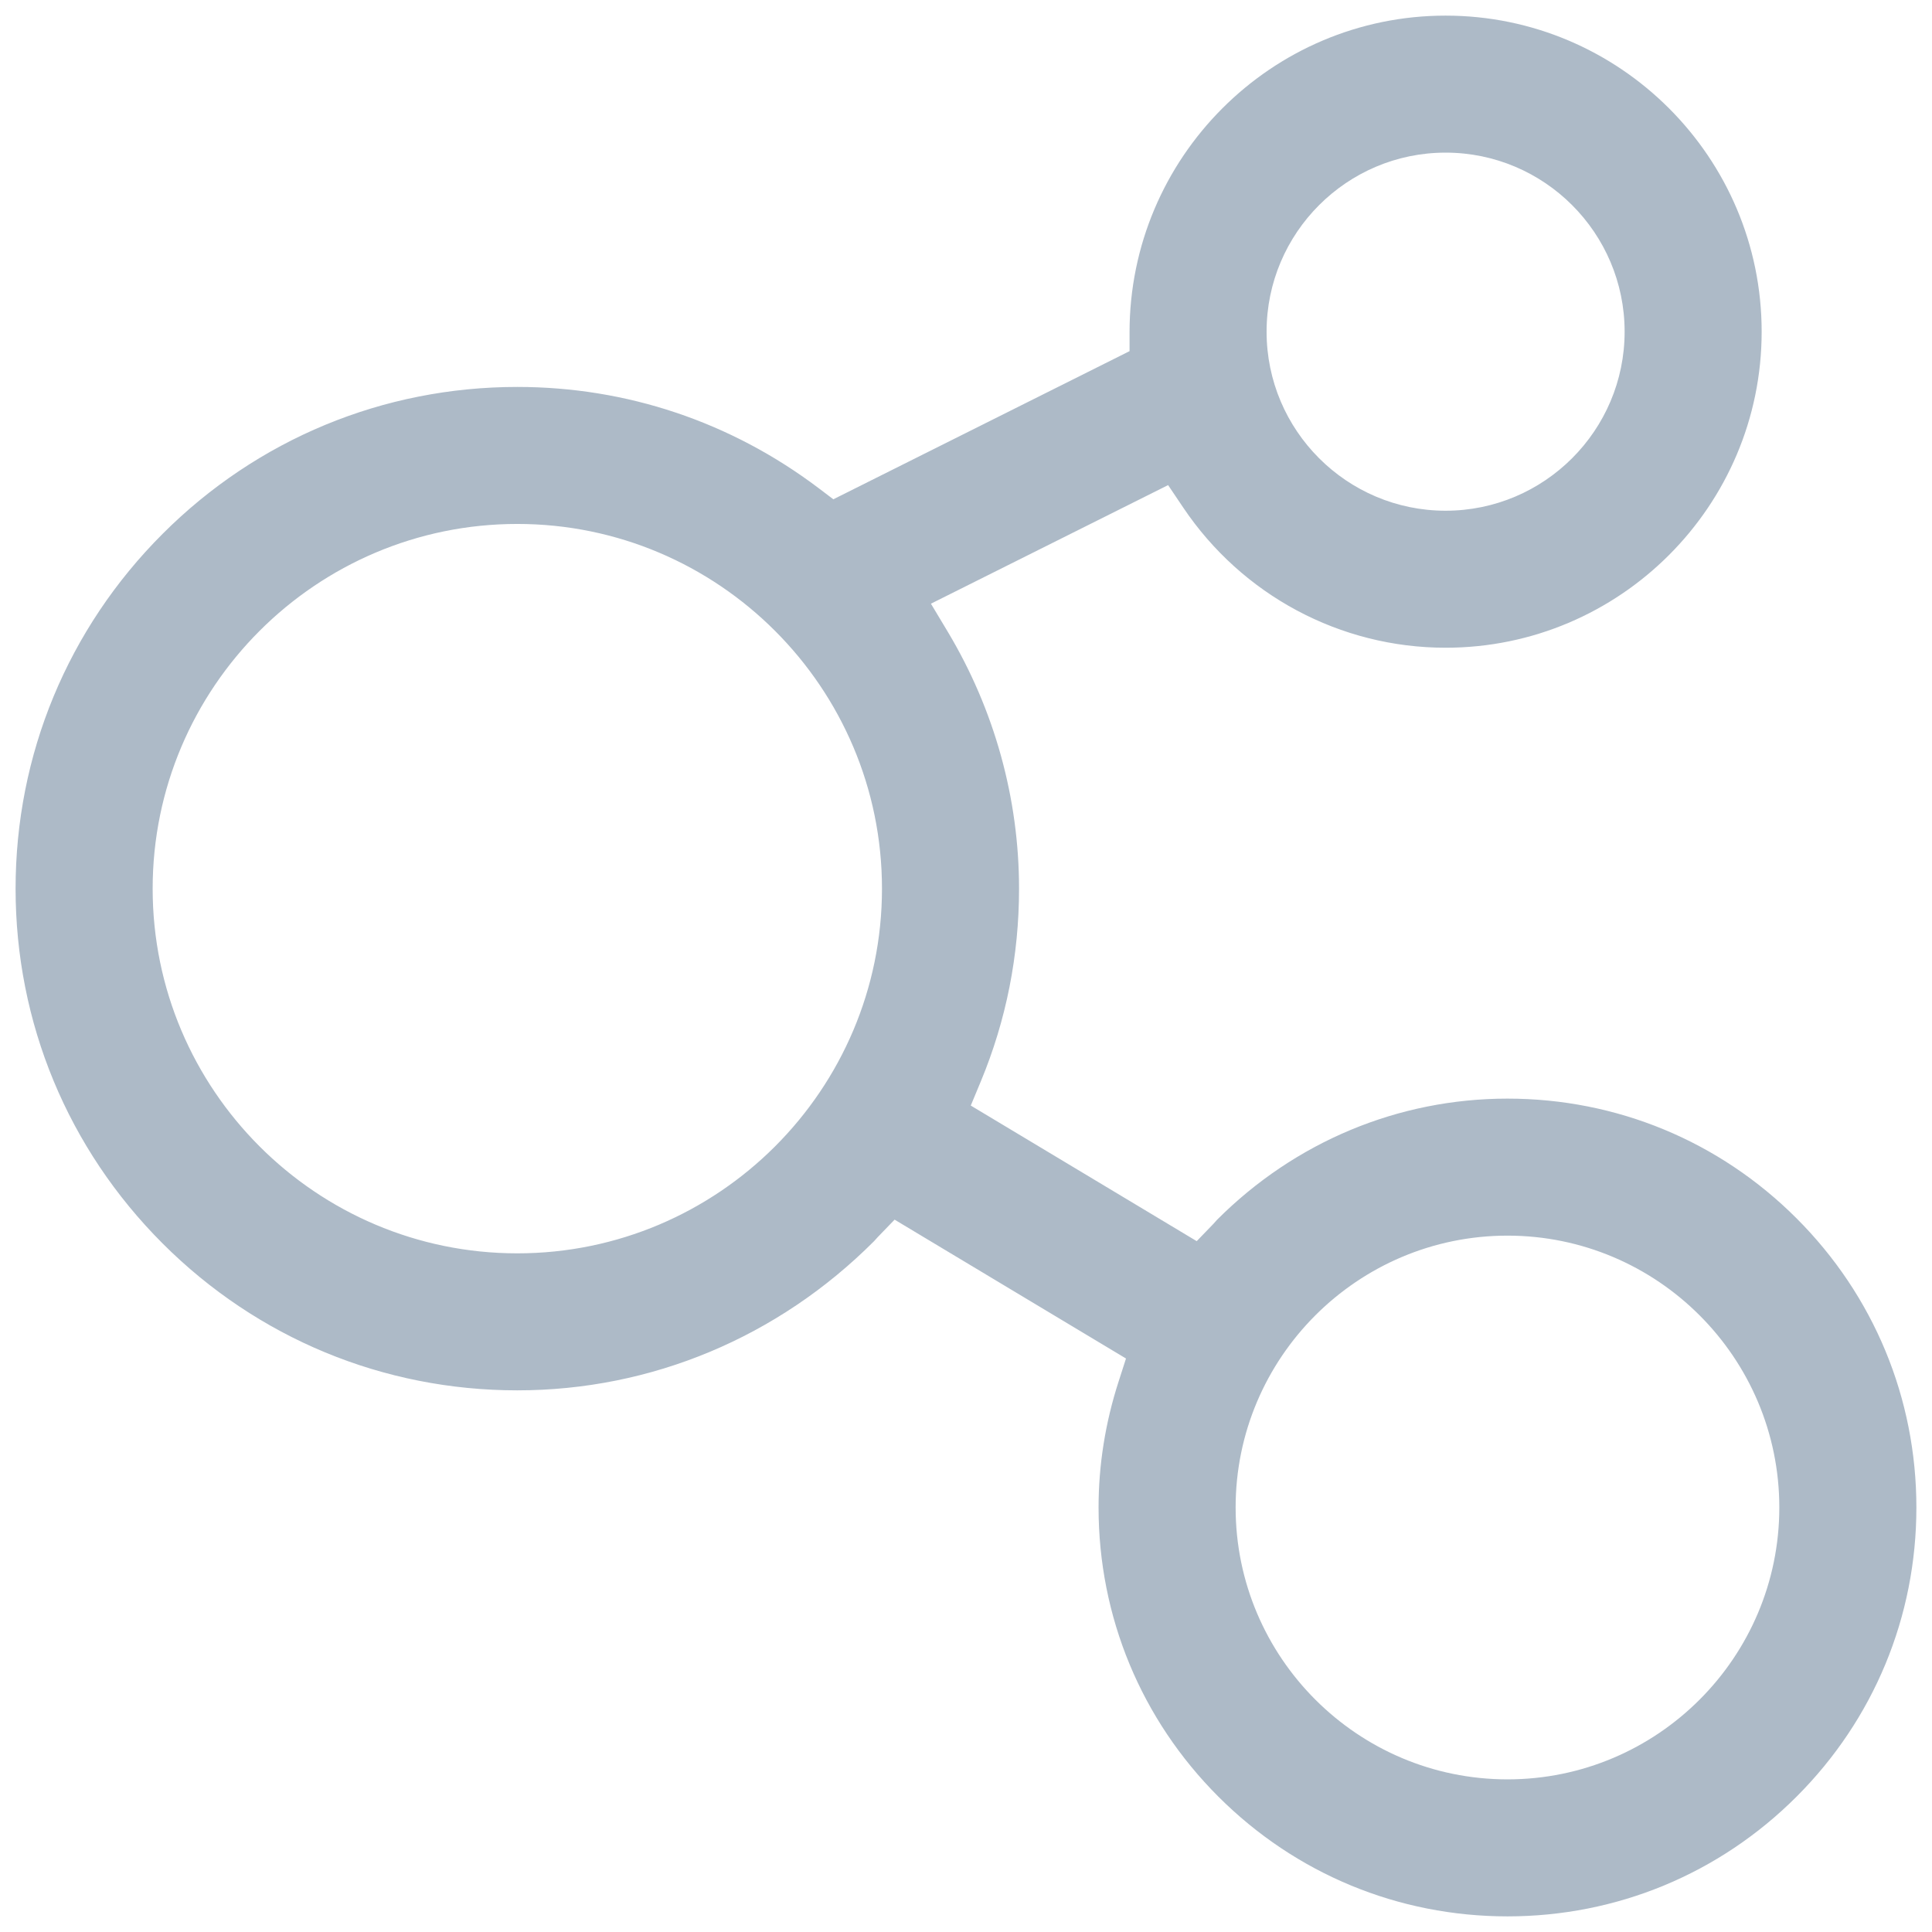
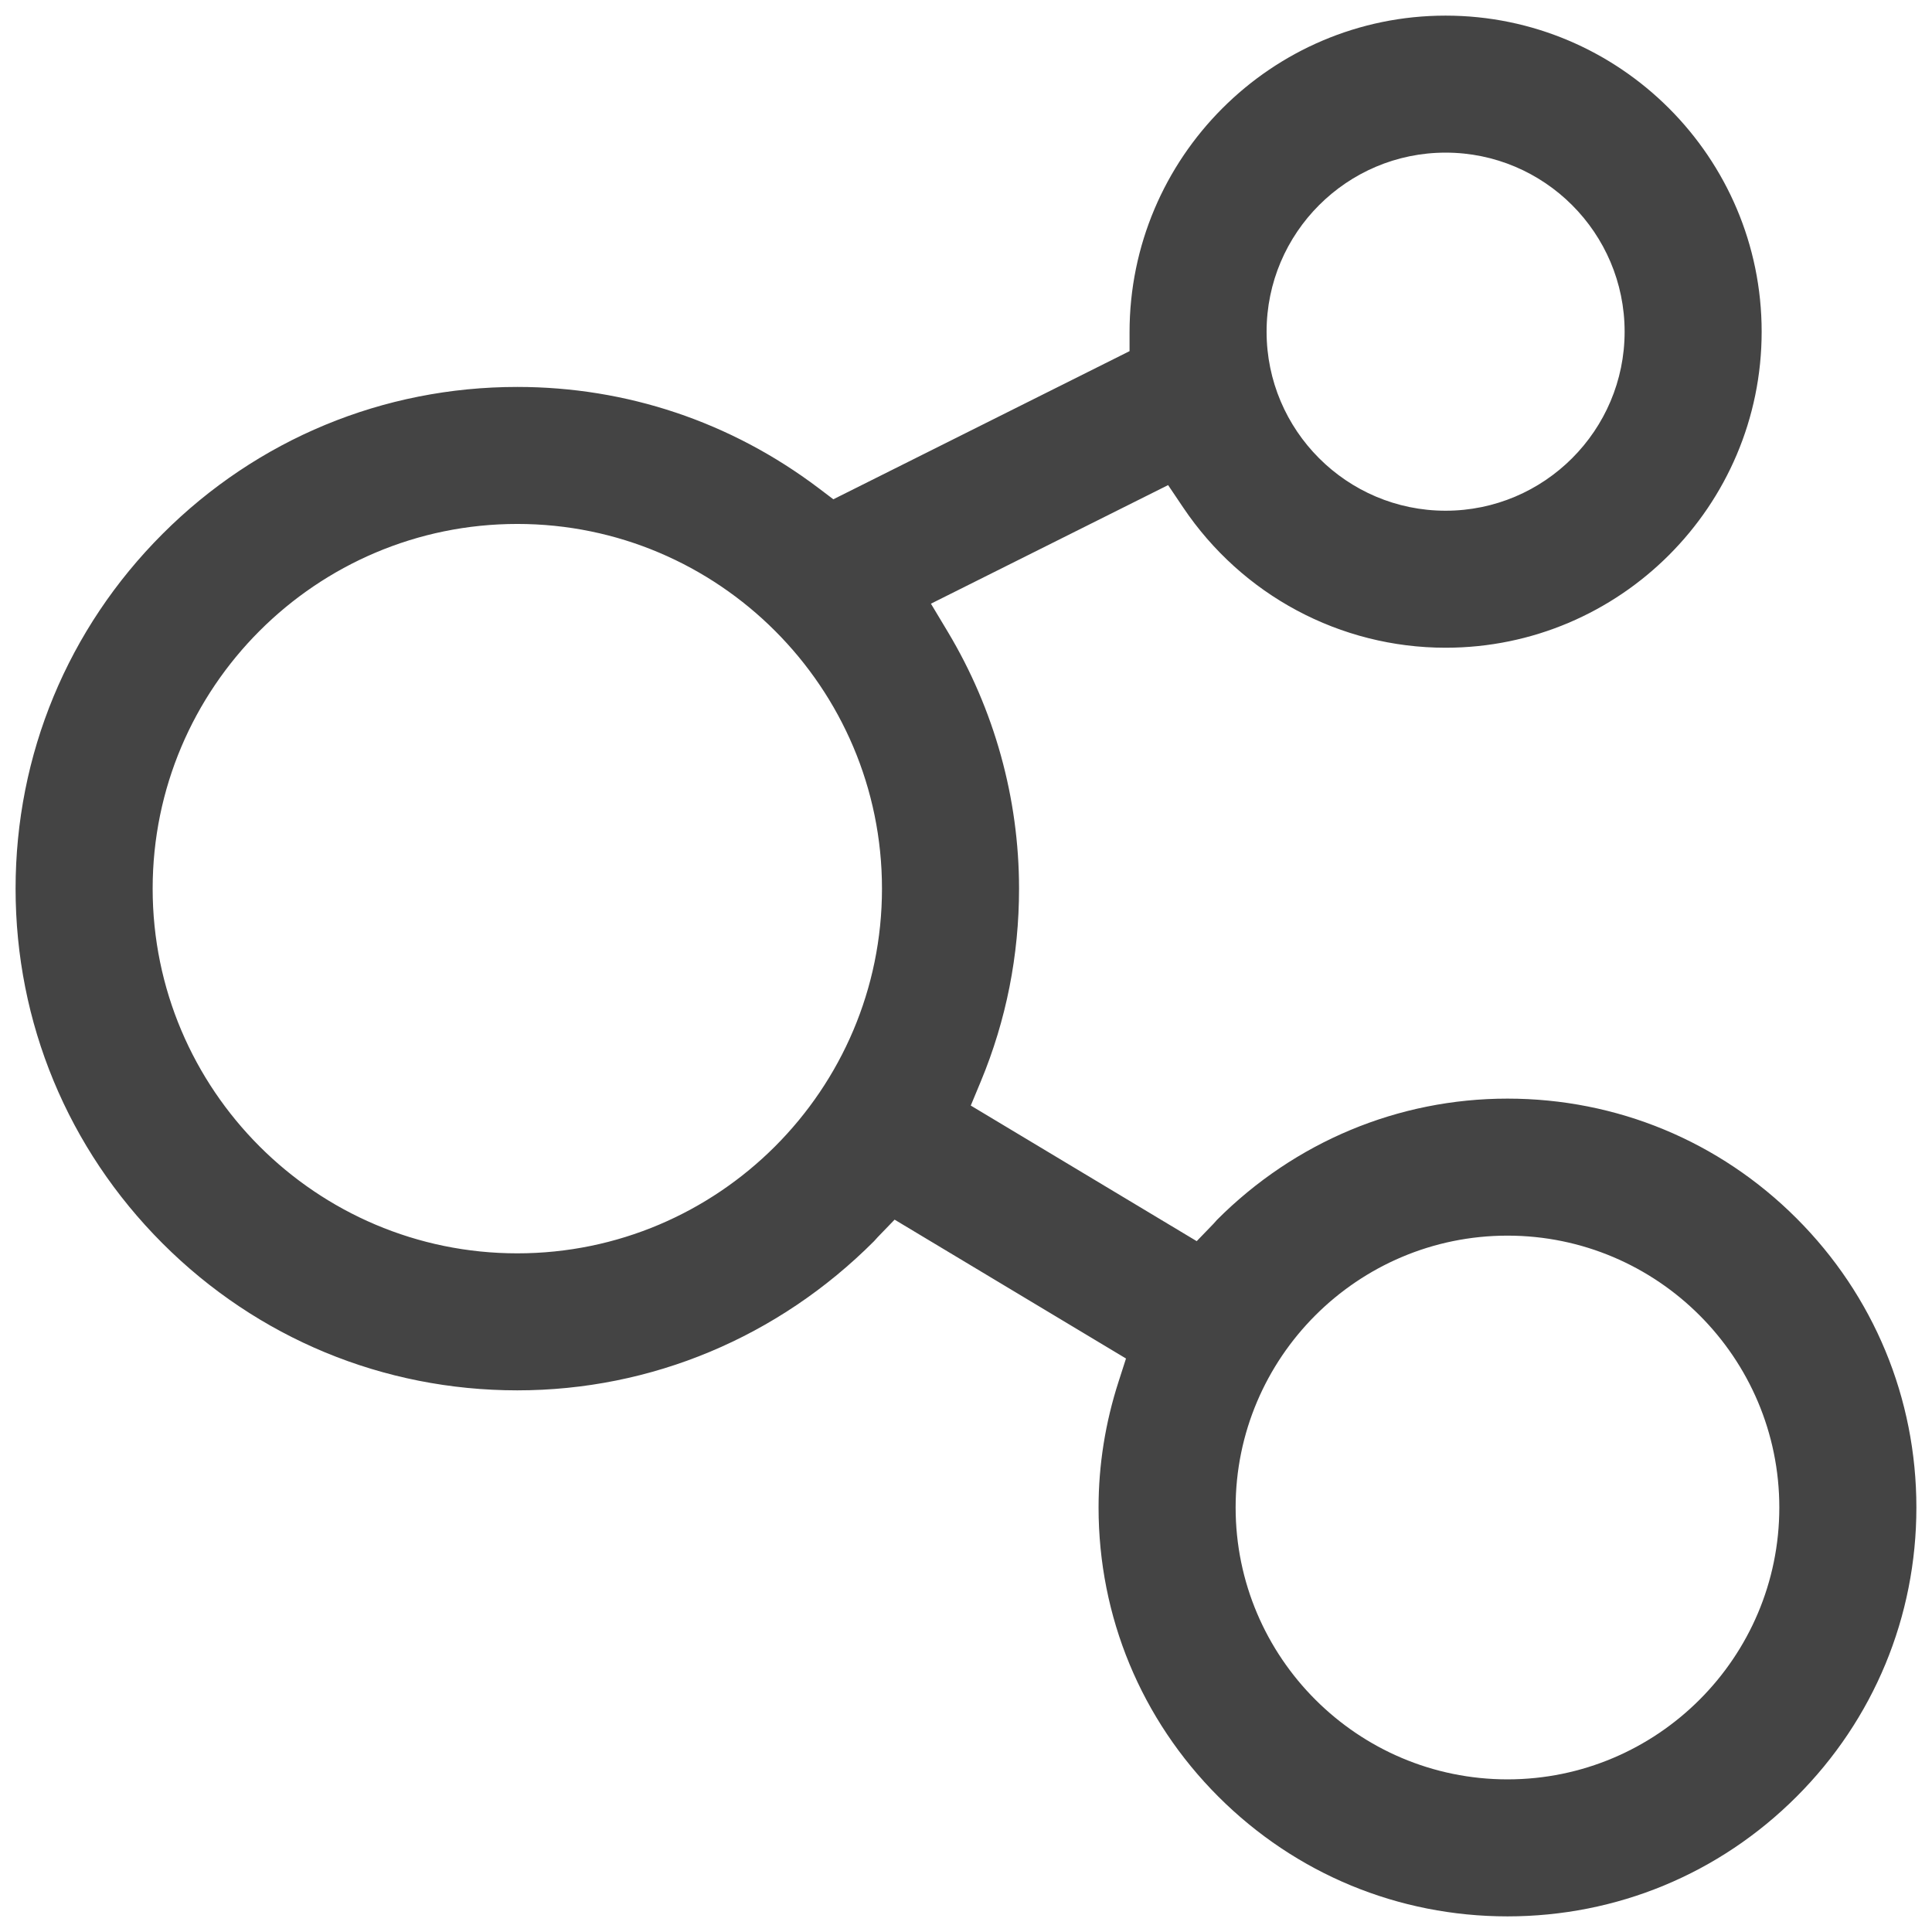
<svg xmlns="http://www.w3.org/2000/svg" t="1611538750571" class="icon" viewBox="0 0 1024 1024" version="1.1" p-id="24489" width="70" height="70">
  <defs>
    <style type="text/css" />
  </defs>
-   <path d="M1015.725 799.007c0 57.881-22.555 112.311-63.507 153.252-40.915 40.921-95.329 63.459-153.216 63.459s-112.305-22.539-153.237-63.459c-40.948-40.942-63.502-95.371-63.502-153.252 0-22.496 3.569-44.95 10.613-66.752l3.927-12.215-122.646-73.602-8.934 9.255-1.934 2.138c-50.791 50.902-118.045 79.084-189.108 79.084-71.032 0-137.805-27.658-188.017-77.876-50.234-50.25-77.903-117.023-77.903-188.039s27.669-137.788 77.903-188.028c50.219-50.229 116.992-77.887 188.018-77.887 57.952 0 113.117 18.499 159.537 53.51l7.967 6.039 156.999-78.519v-9.993c0-92.55 75.146-167.841 167.514-167.841s167.514 75.152 167.514 167.52-75.146 167.509-167.514 167.509c-55.844 0-107.865-27.819-139.151-74.414l-7.93-11.777-125.706 62.85 8.961 14.94c24.687 41.22 37.742 88.276 37.742 136.089 0 35.406-6.808 69.765-20.236 102.103l-5.349 12.867 119.753 71.871 8.923-9.245 1.859-2.084c41.253-41.294 96.029-64.219 153.937-64.219 57.887 0 112.301 22.539 153.216 63.459 40.953 40.944 63.507 95.372 63.507 153.253zM654.908 799.007c0 79.448 64.641 144.094 144.094 144.094 79.442 0 144.072-64.646 144.072-144.094s-64.63-144.094-144.072-144.094c-79.453 0-144.094 64.646-144.094 144.094zM671.318 175.801c0 52.324 42.561 94.89 94.88 94.89s94.885-42.566 94.885-94.89-42.566-94.901-94.885-94.901c-52.319 0-94.88 42.578-94.88 94.901zM80.911 470.999c0 106.582 86.699 193.297 193.27 193.297 106.582 0 193.286-86.715 193.286-193.297s-86.704-193.298-193.286-193.297c-106.571 0-193.27 86.715-193.27 193.297z" p-id="24490" fill="#adbac7" />
+   <path d="M1015.725 799.007c0 57.881-22.555 112.311-63.507 153.252-40.915 40.921-95.329 63.459-153.216 63.459s-112.305-22.539-153.237-63.459c-40.948-40.942-63.502-95.371-63.502-153.252 0-22.496 3.569-44.95 10.613-66.752l3.927-12.215-122.646-73.602-8.934 9.255-1.934 2.138c-50.791 50.902-118.045 79.084-189.108 79.084-71.032 0-137.805-27.658-188.017-77.876-50.234-50.25-77.903-117.023-77.903-188.039s27.669-137.788 77.903-188.028c50.219-50.229 116.992-77.887 188.018-77.887 57.952 0 113.117 18.499 159.537 53.51l7.967 6.039 156.999-78.519v-9.993c0-92.55 75.146-167.841 167.514-167.841s167.514 75.152 167.514 167.52-75.146 167.509-167.514 167.509c-55.844 0-107.865-27.819-139.151-74.414l-7.93-11.777-125.706 62.85 8.961 14.94c24.687 41.22 37.742 88.276 37.742 136.089 0 35.406-6.808 69.765-20.236 102.103l-5.349 12.867 119.753 71.871 8.923-9.245 1.859-2.084c41.253-41.294 96.029-64.219 153.937-64.219 57.887 0 112.301 22.539 153.216 63.459 40.953 40.944 63.507 95.372 63.507 153.253zM654.908 799.007c0 79.448 64.641 144.094 144.094 144.094 79.442 0 144.072-64.646 144.072-144.094s-64.63-144.094-144.072-144.094c-79.453 0-144.094 64.646-144.094 144.094zM671.318 175.801c0 52.324 42.561 94.89 94.88 94.89s94.885-42.566 94.885-94.89-42.566-94.901-94.885-94.901c-52.319 0-94.88 42.578-94.88 94.901zM80.911 470.999c0 106.582 86.699 193.297 193.27 193.297 106.582 0 193.286-86.715 193.286-193.297s-86.704-193.298-193.286-193.297c-106.571 0-193.27 86.715-193.27 193.297z" p-id="24490" fill="#444" />
</svg>
